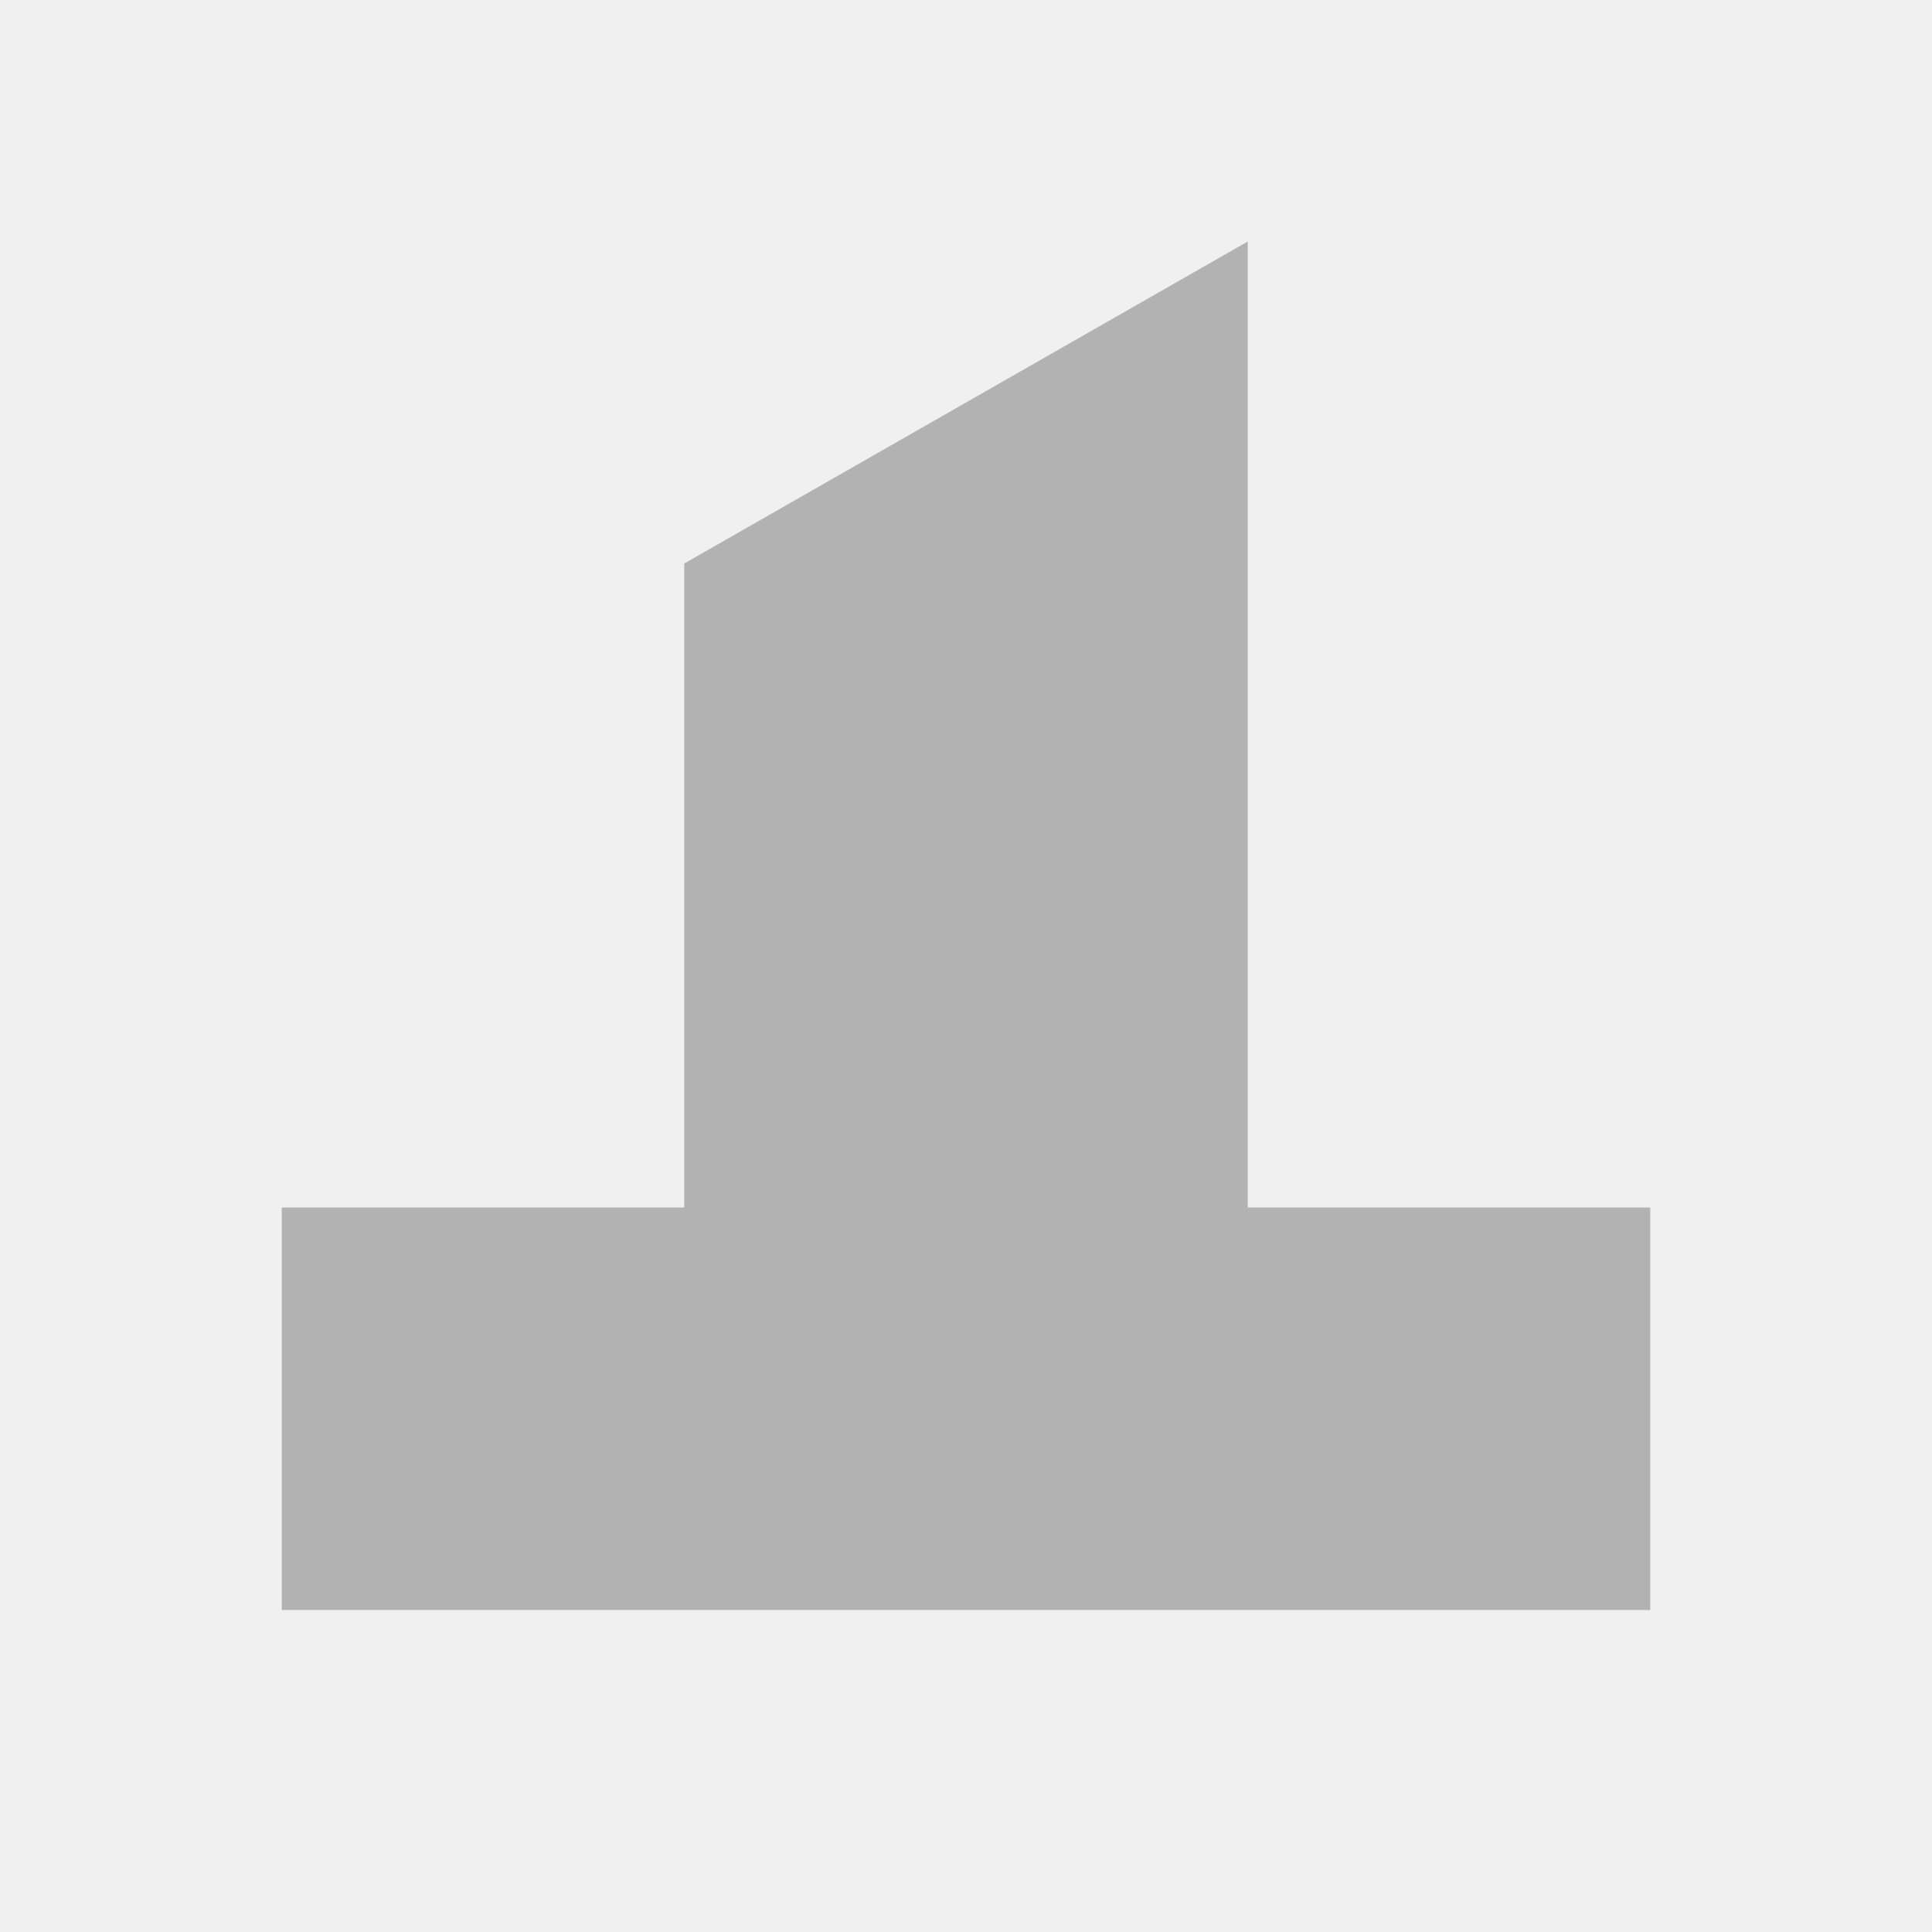
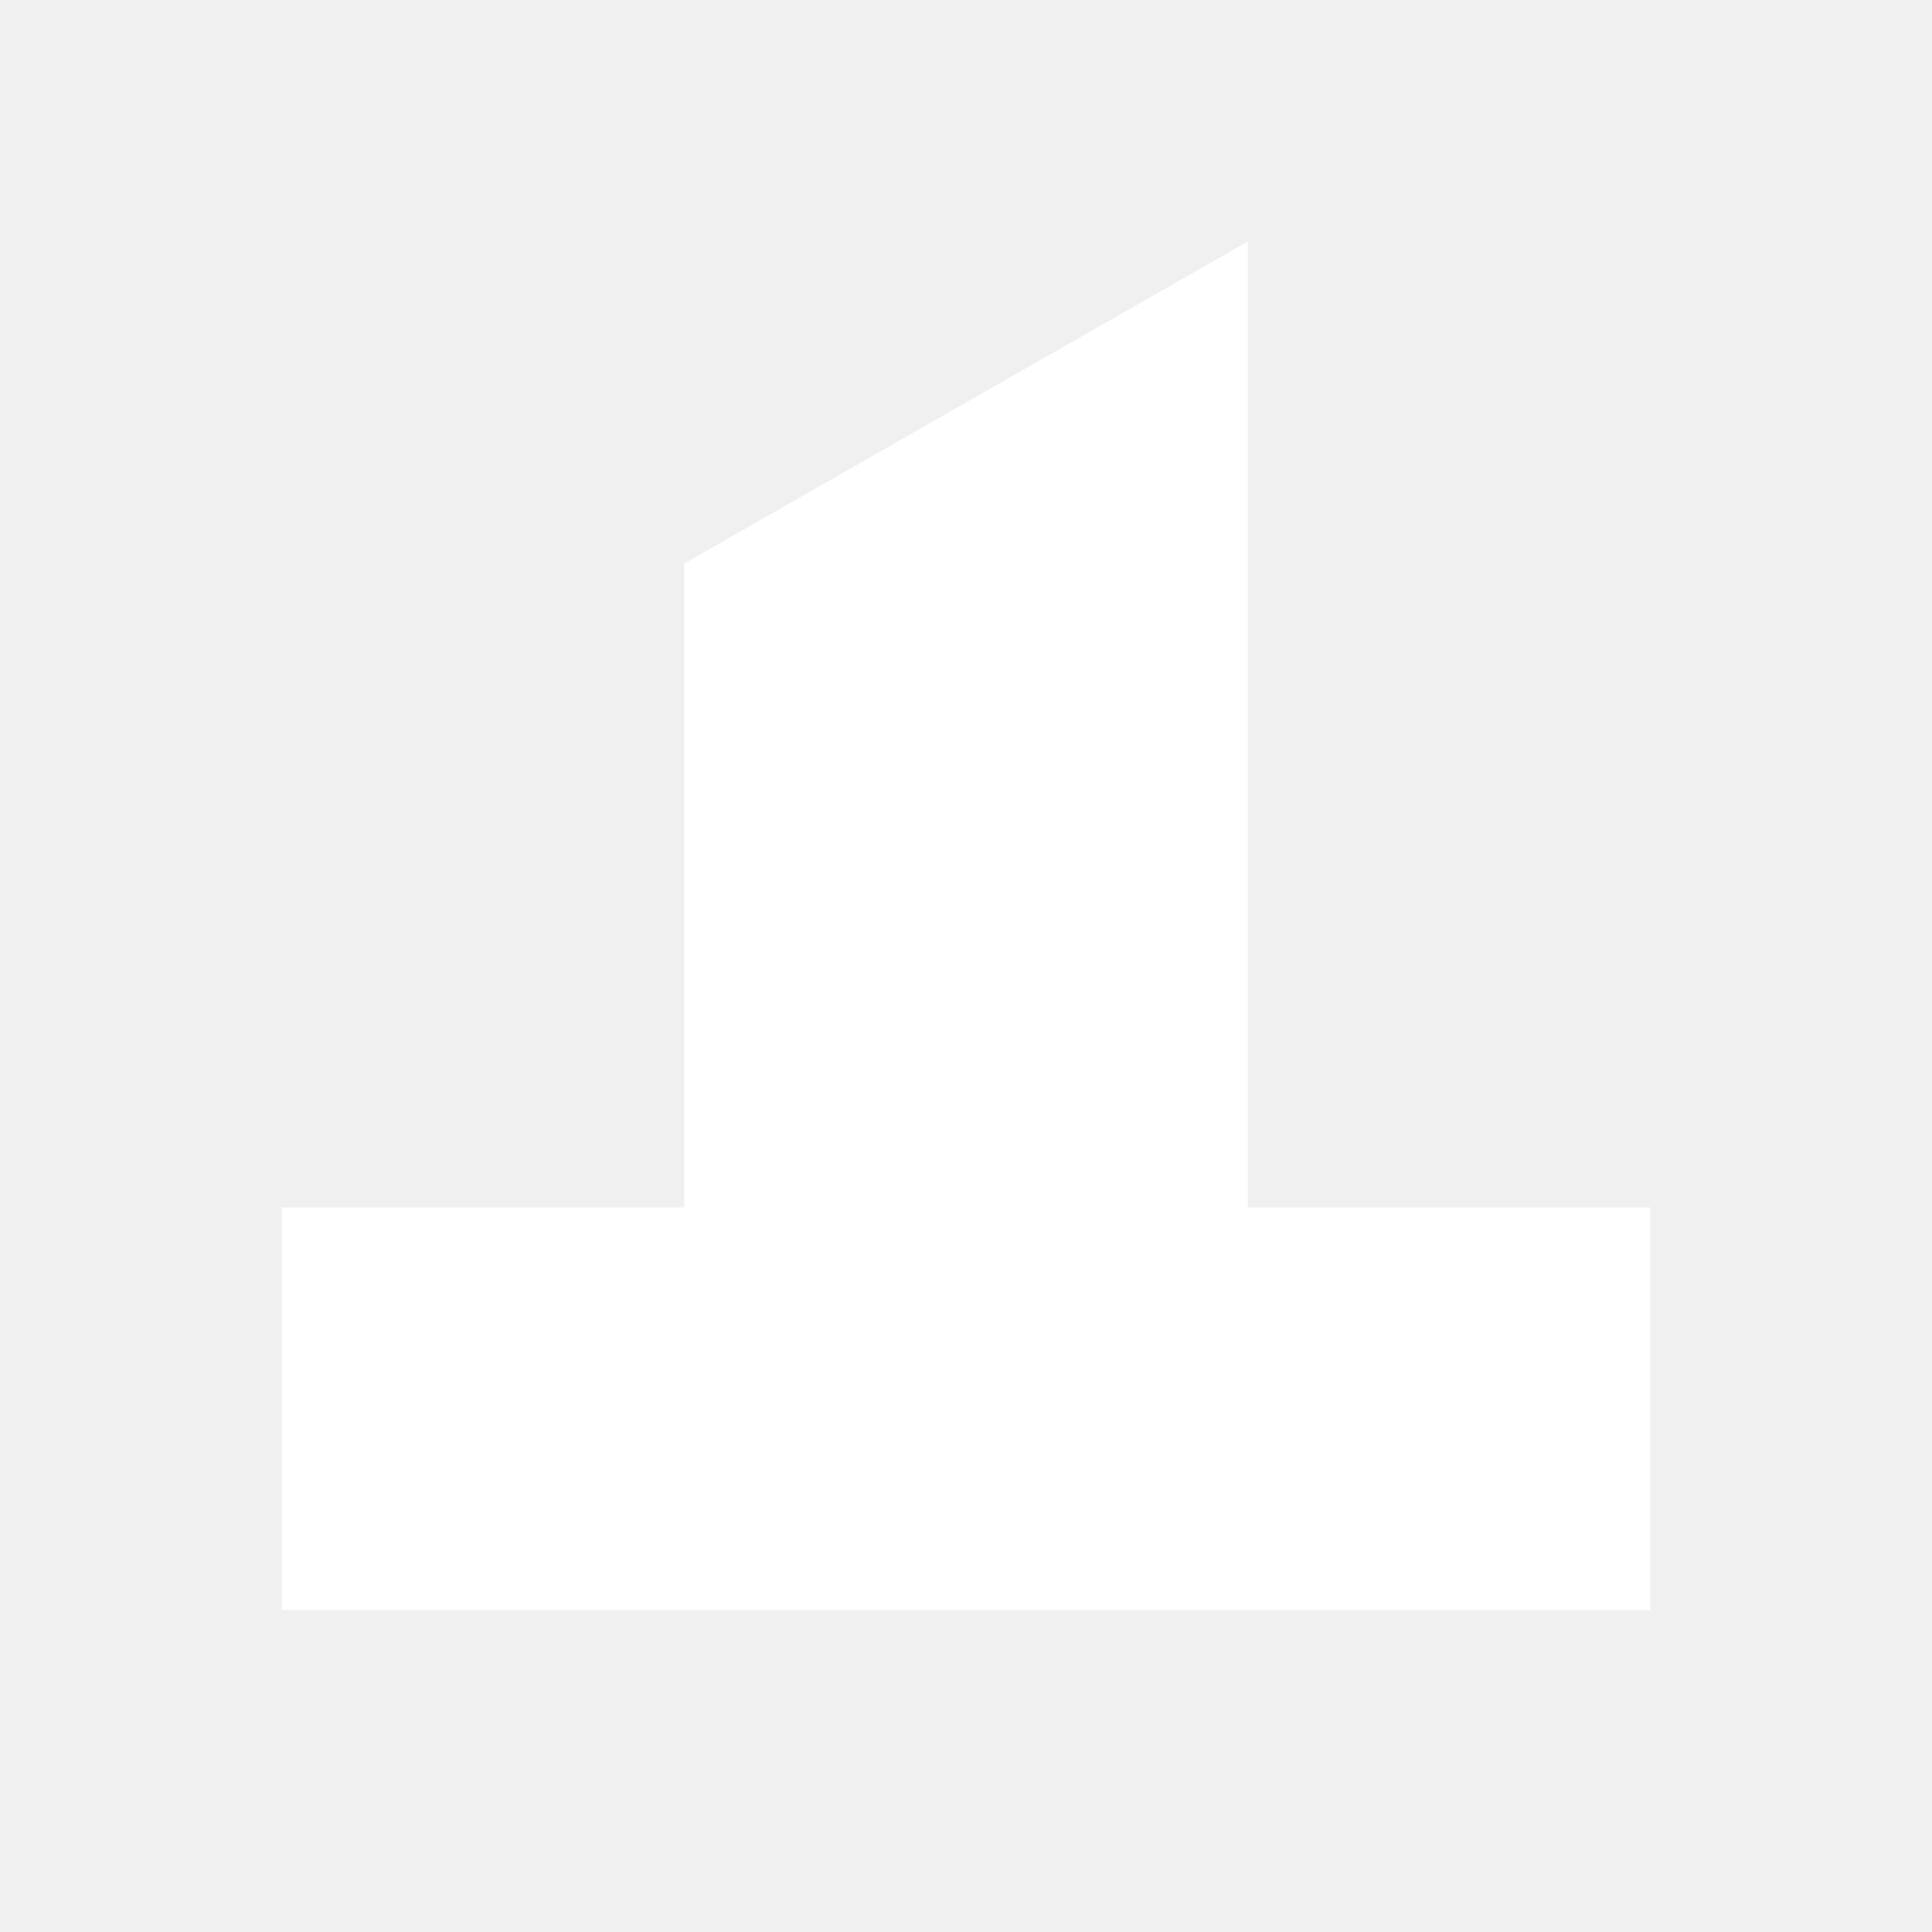
<svg xmlns="http://www.w3.org/2000/svg" version="1.1" id="Calque_1" x="0px" y="0px" width="24px" height="24px" viewBox="0 0 24 24" enable-background="new 0 0 24 24" xml:space="preserve">
-   <rect x="3.5" y="15" fill="#B2B2B2" width="17" height="5" />
-   <polygon fill="#B2B2B2" points="15.5,3 8.5,7 8.5,17 15.5,17 " />
+   <defs id="defs9" />
+   <rect x="3.5" y="15" fill="#B2B2B2" width="17" height="5" id="rect3" style="fill:#ffffff" />
+   <polygon fill="#B2B2B2" points="15.5,3 8.5,7 8.5,17 15.5,17 " id="polygon5" style="fill:#ffffff" />
</svg>
